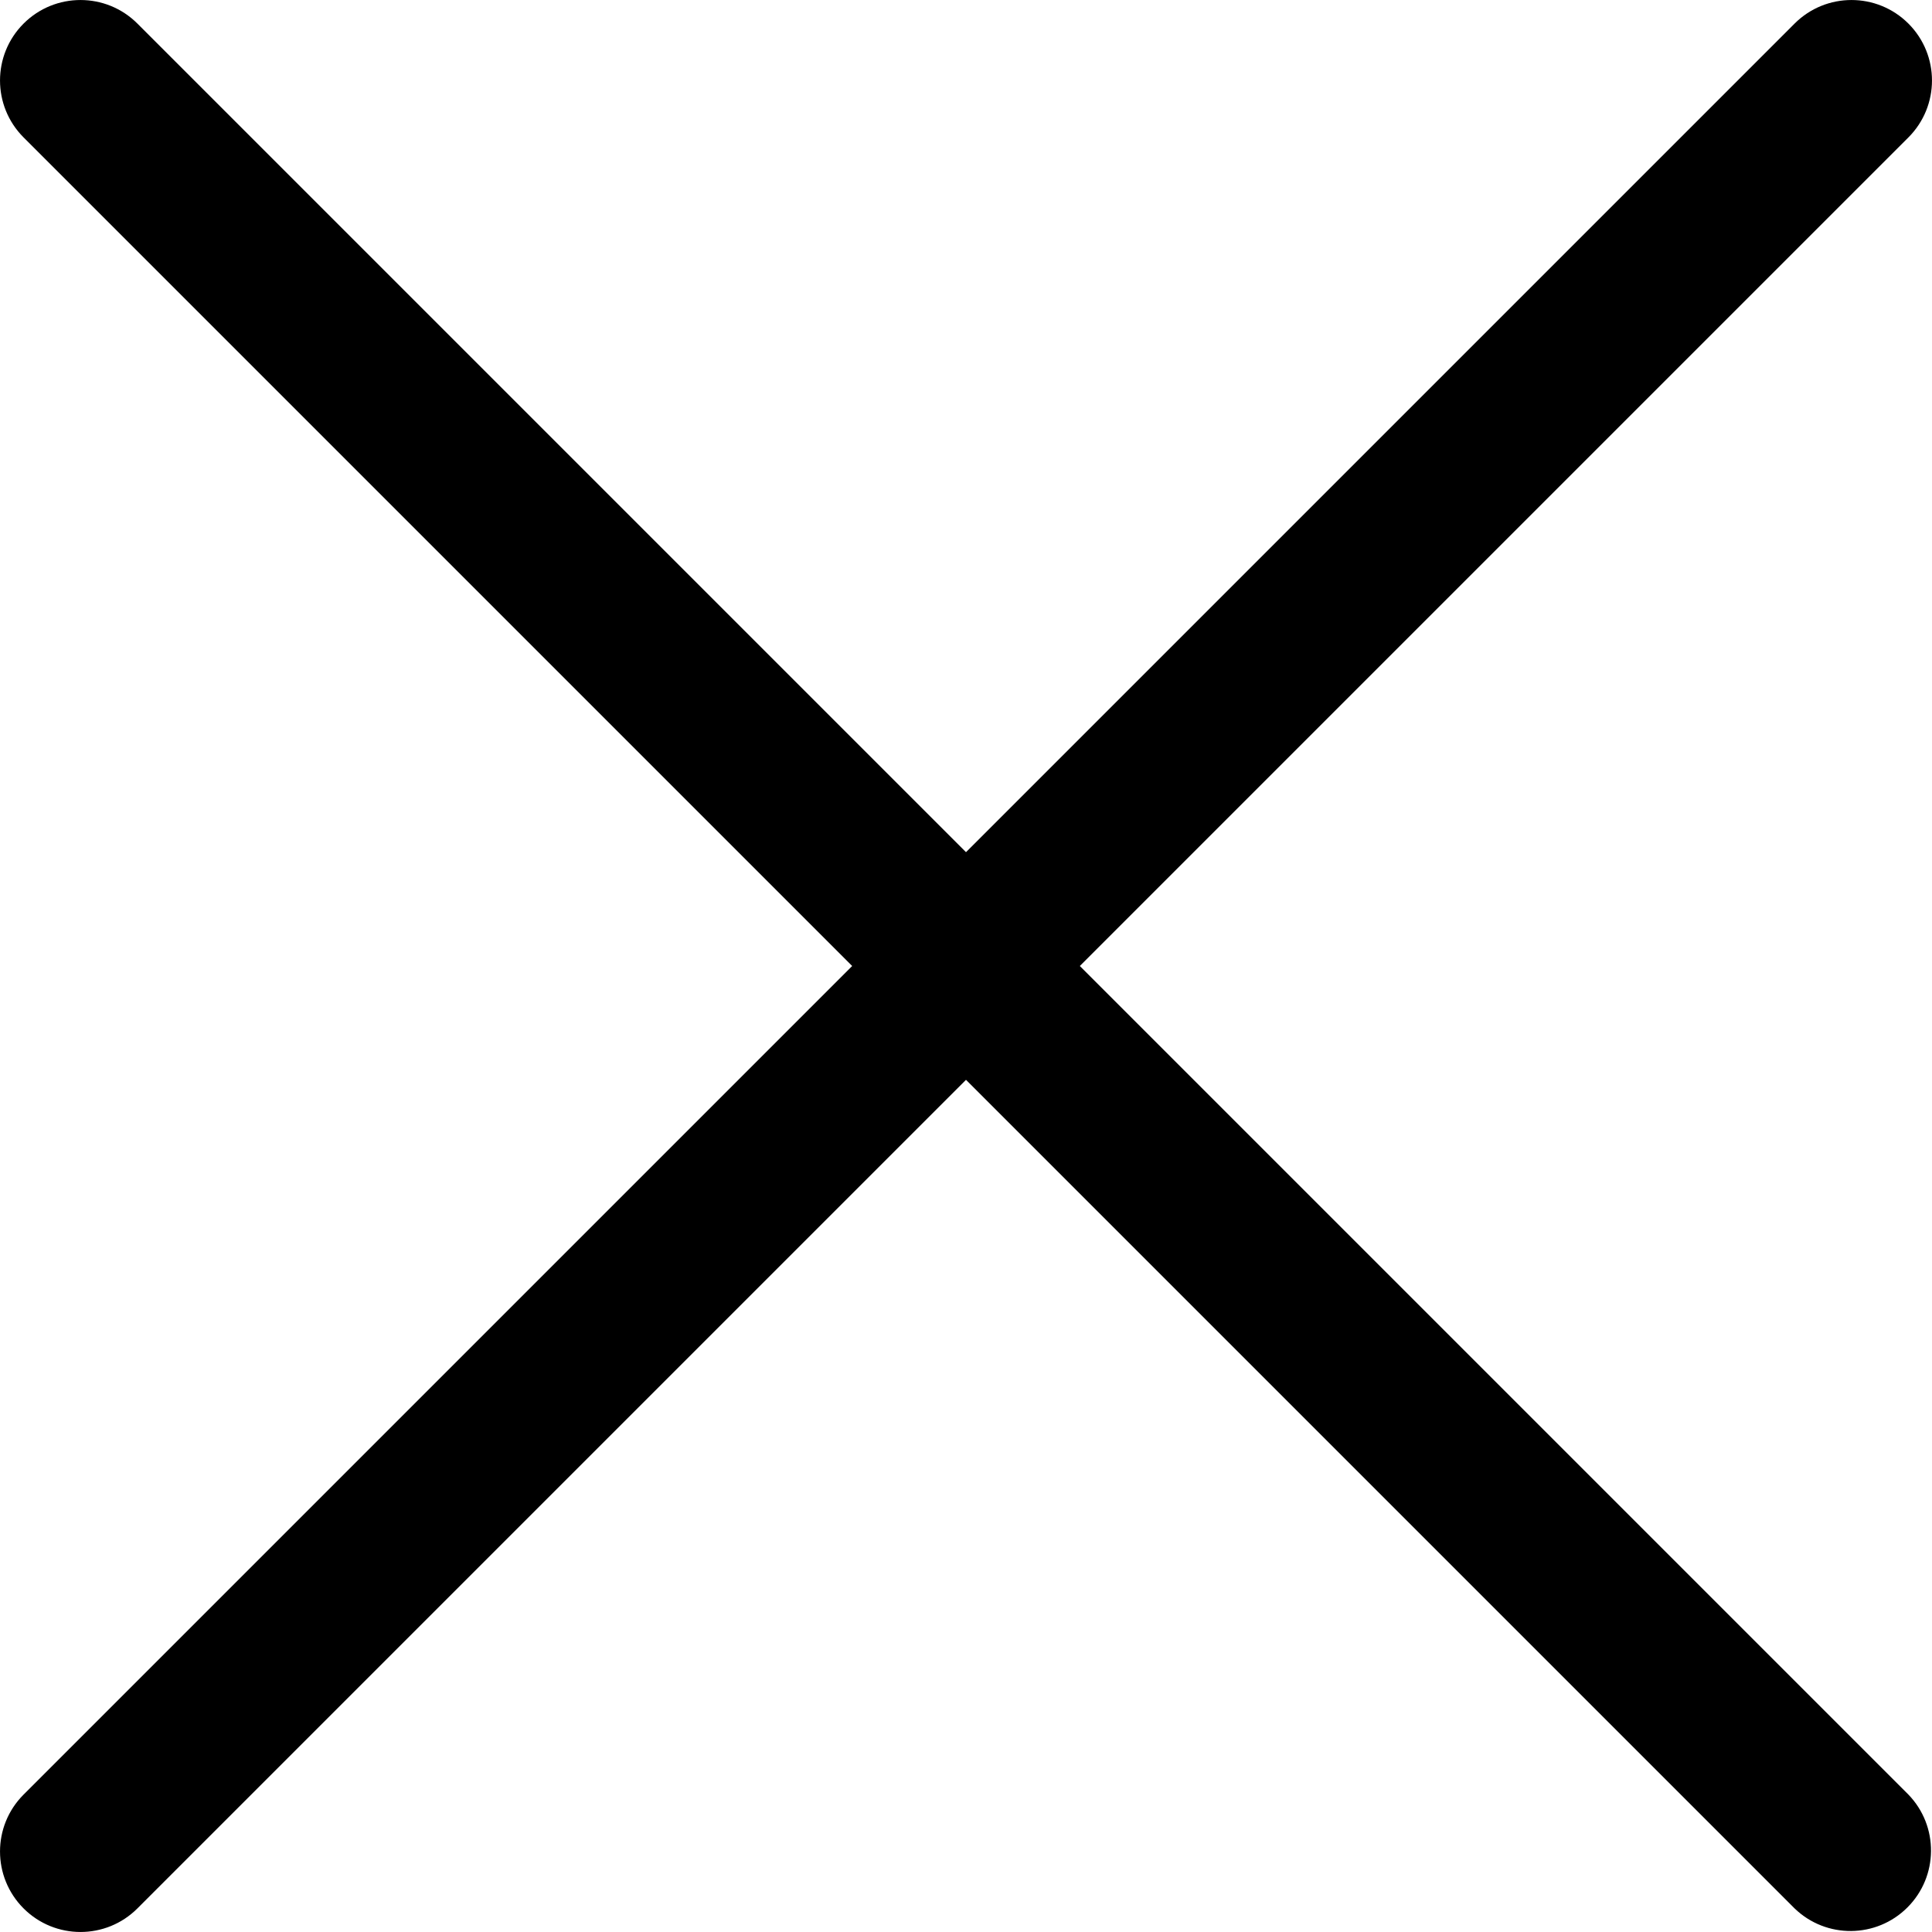
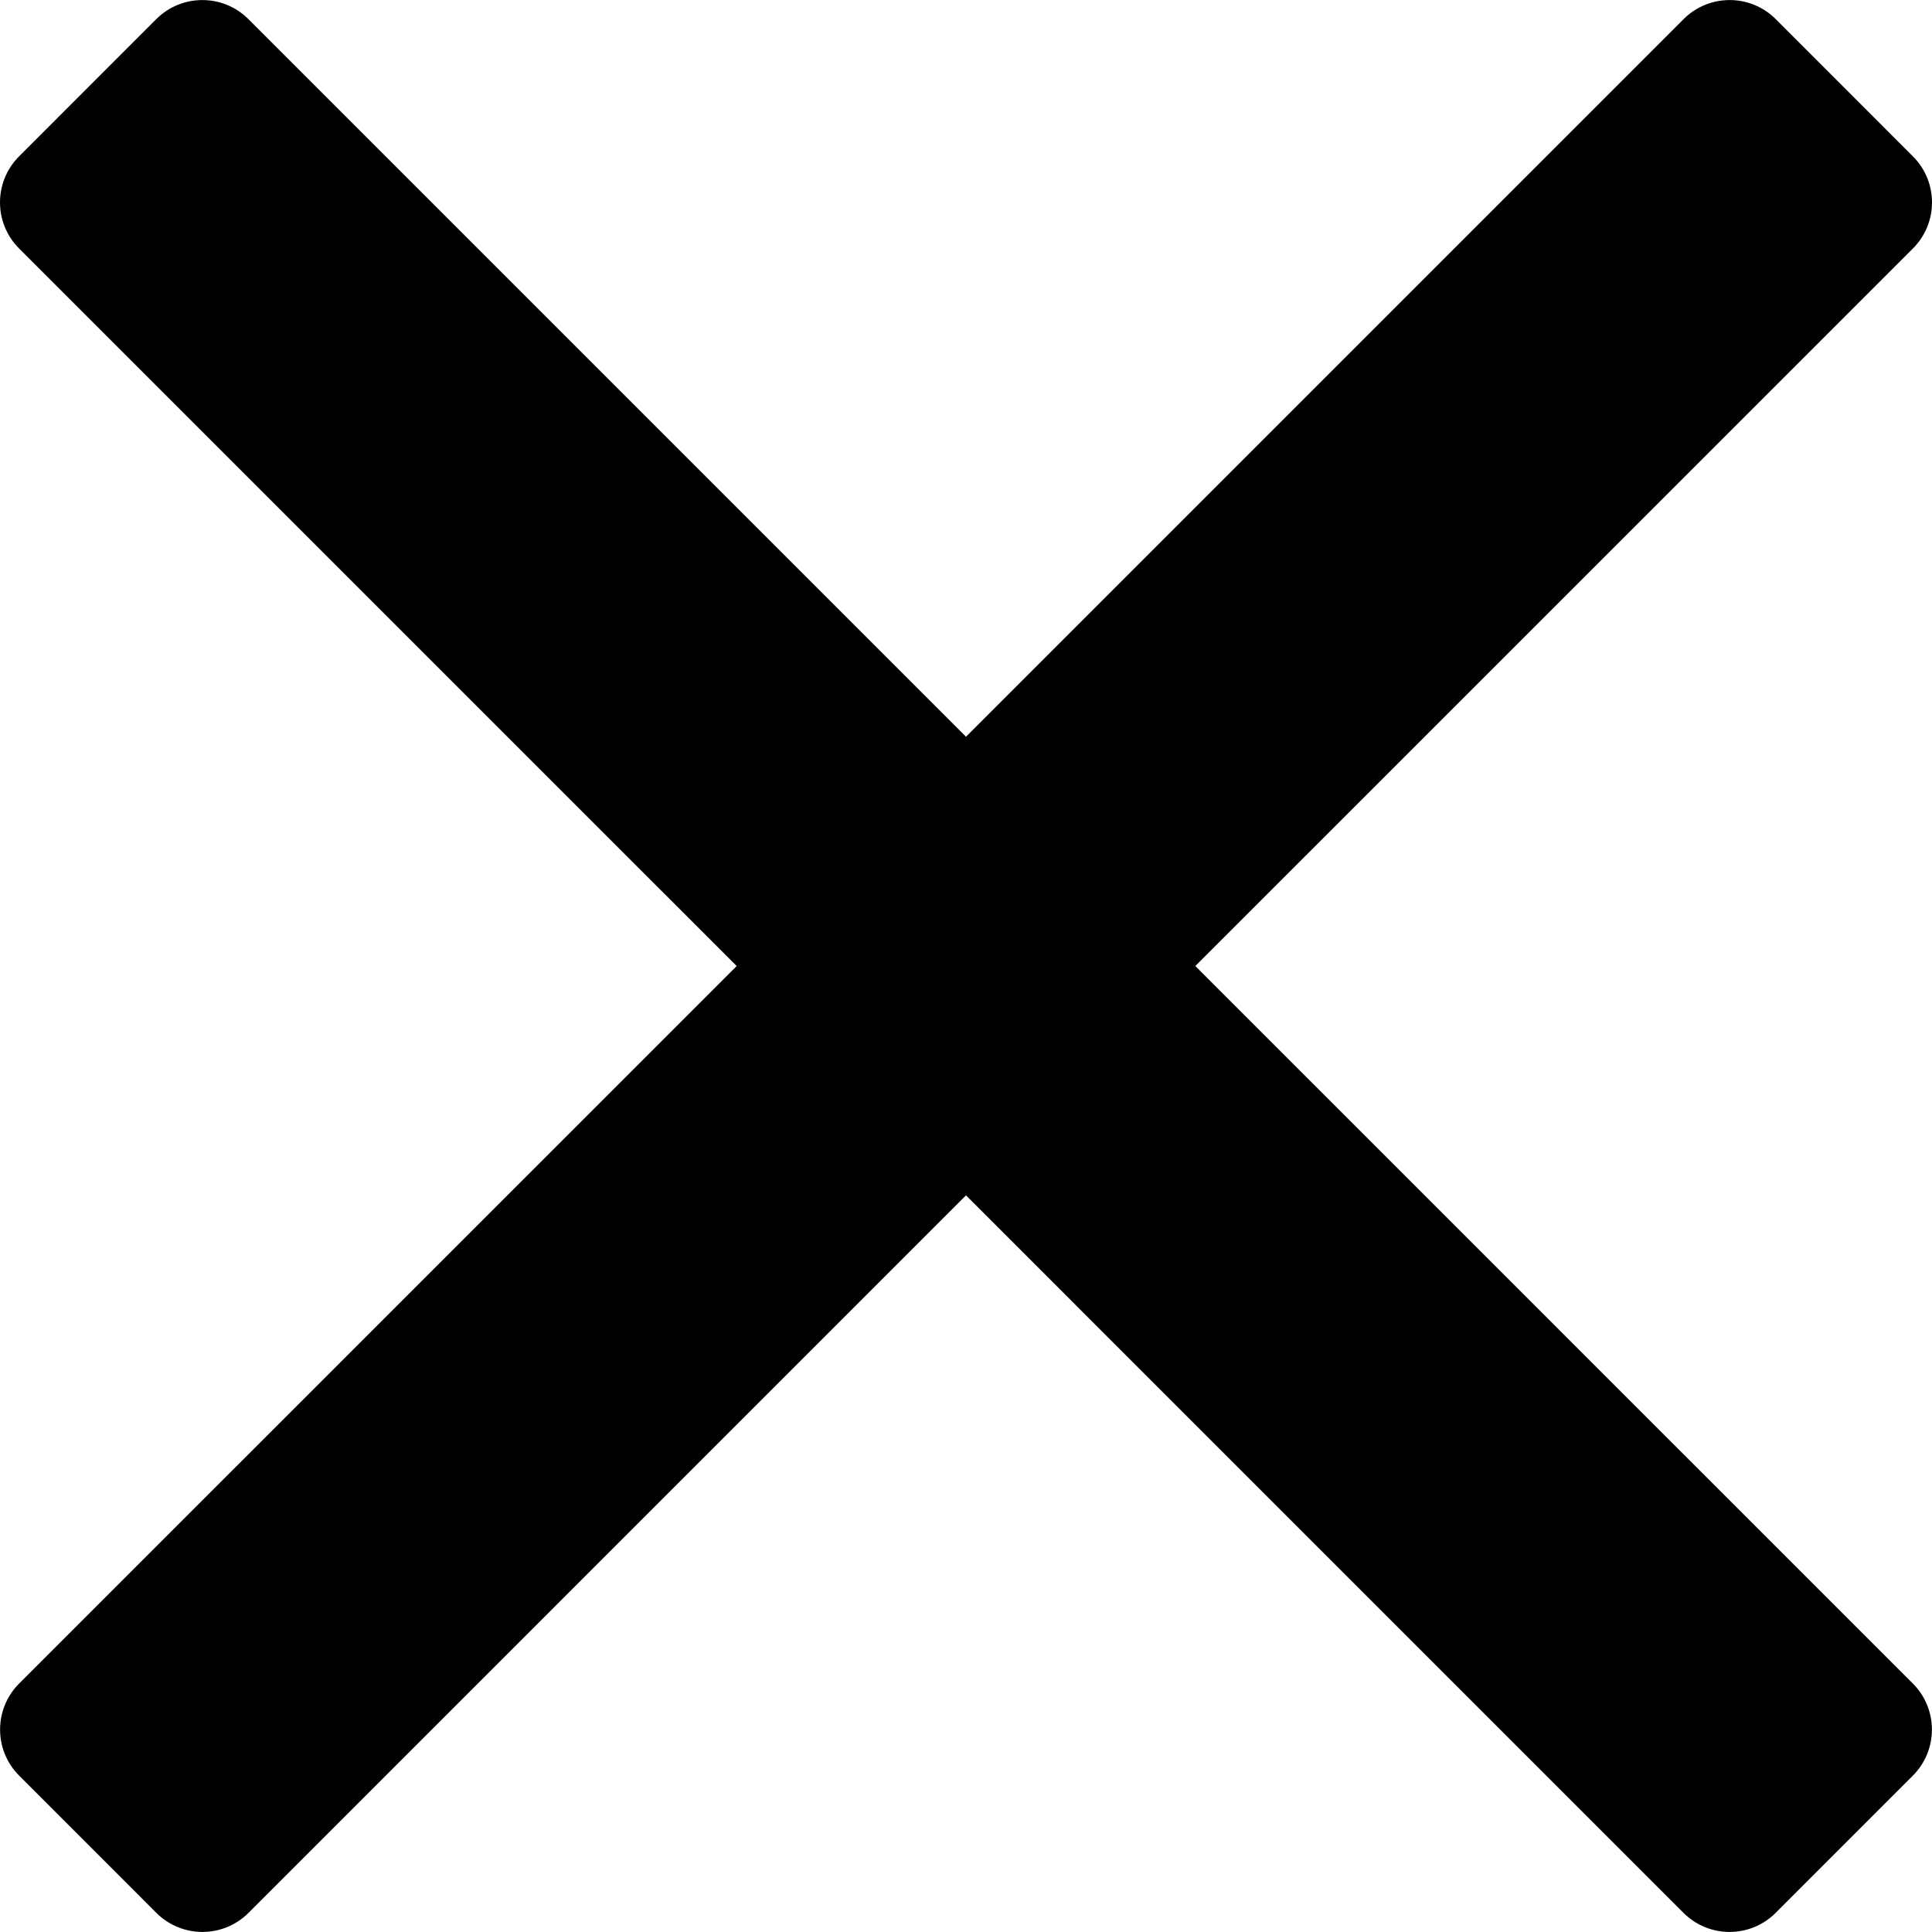
- <svg xmlns="http://www.w3.org/2000/svg" width="24" height="24" fill="none">
-   <path d="M23.707.293a1 1 0 00-1.414 0L12 10.586 1.707.293a1 1 0 00-1.414 0 1 1 0 000 1.414L10.586 12 .293 22.293a1 1 0 000 1.414 1 1 0 001.414 0L12 13.414l10.293 10.293a1 1 0 001.414-1.414L13.414 12 23.707 1.707a1 1 0 000-1.414z" fill="#000" />
+ <svg xmlns="http://www.w3.org/2000/svg" height="800" width="800" viewBox="0 0 460.775 460.775">
+   <path d="M285.08 230.397L456.218 59.27c6.076-6.077 6.076-15.911 0-21.986L423.511 4.565a15.55 15.55 0 00-21.985 0l-171.138 171.14L59.25 4.565a15.551 15.551 0 00-21.985 0L4.558 37.284c-6.077 6.075-6.077 15.909 0 21.986l171.138 171.128L4.575 401.505c-6.074 6.077-6.074 15.911 0 21.986l32.709 32.719a15.555 15.555 0 0021.986 0l171.117-171.12 171.118 171.12a15.551 15.551 0 0021.985 0l32.709-32.719c6.074-6.075 6.074-15.909 0-21.986L285.08 230.397z" />
</svg>
